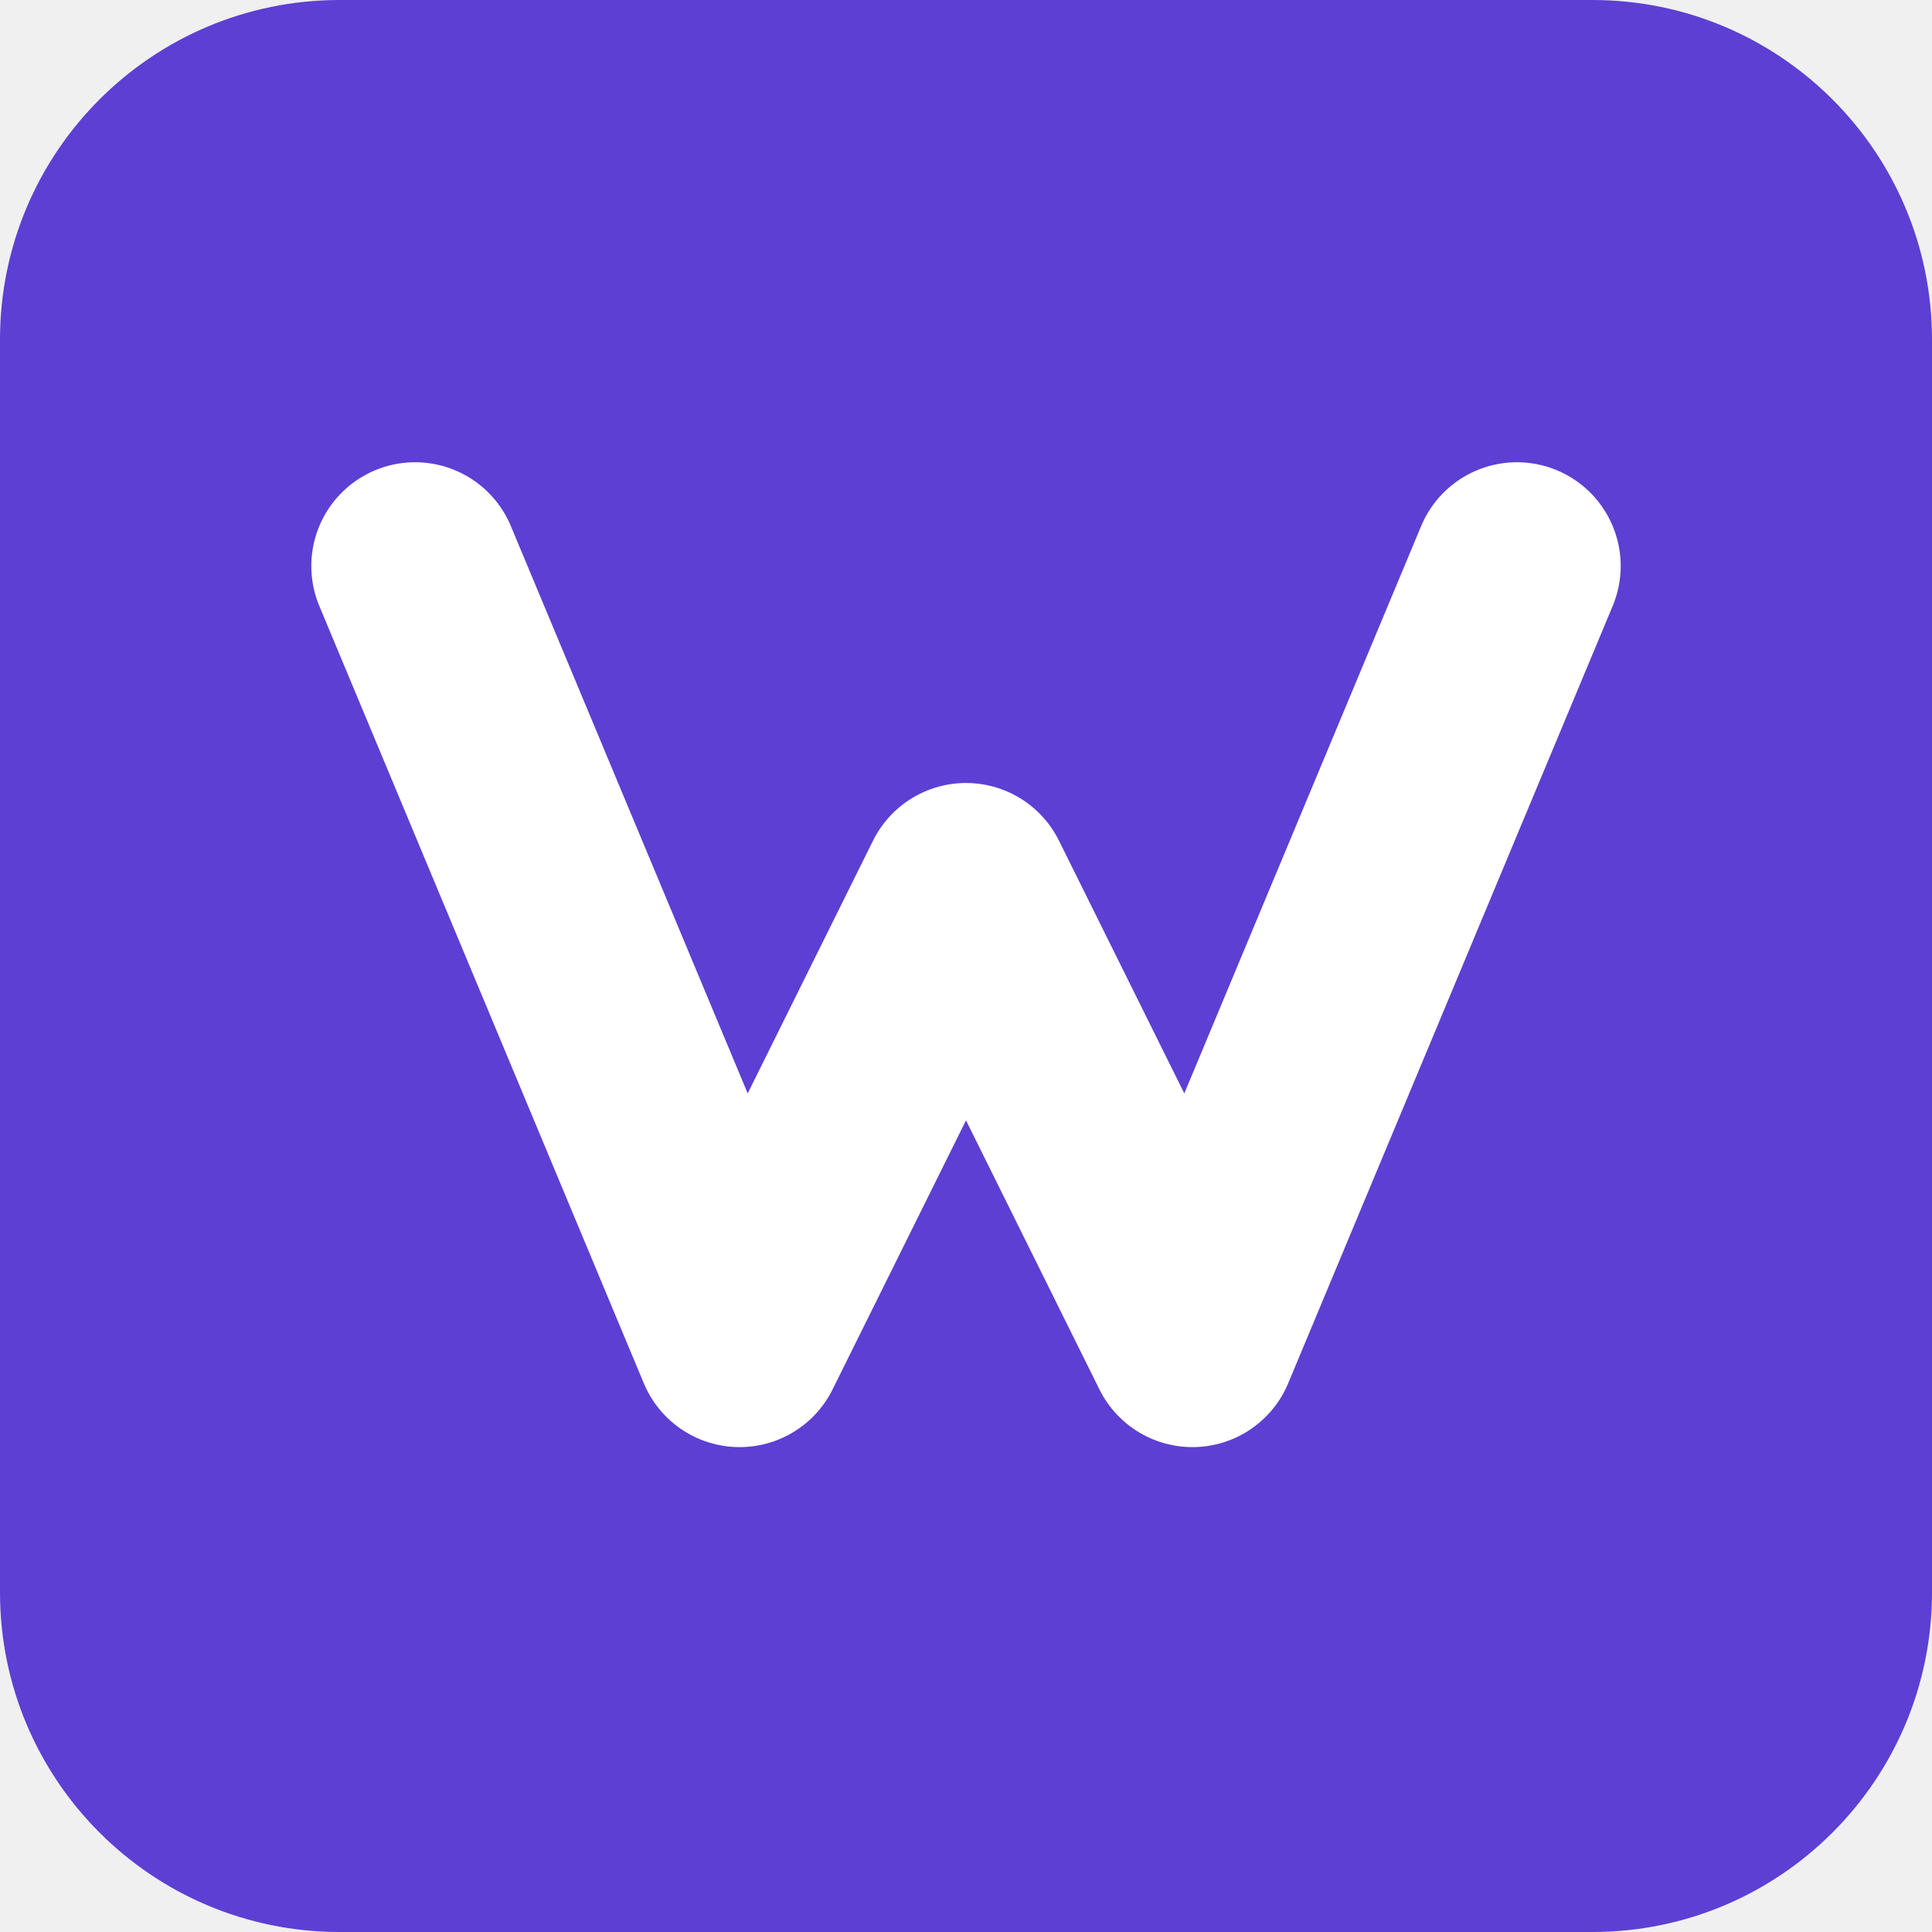
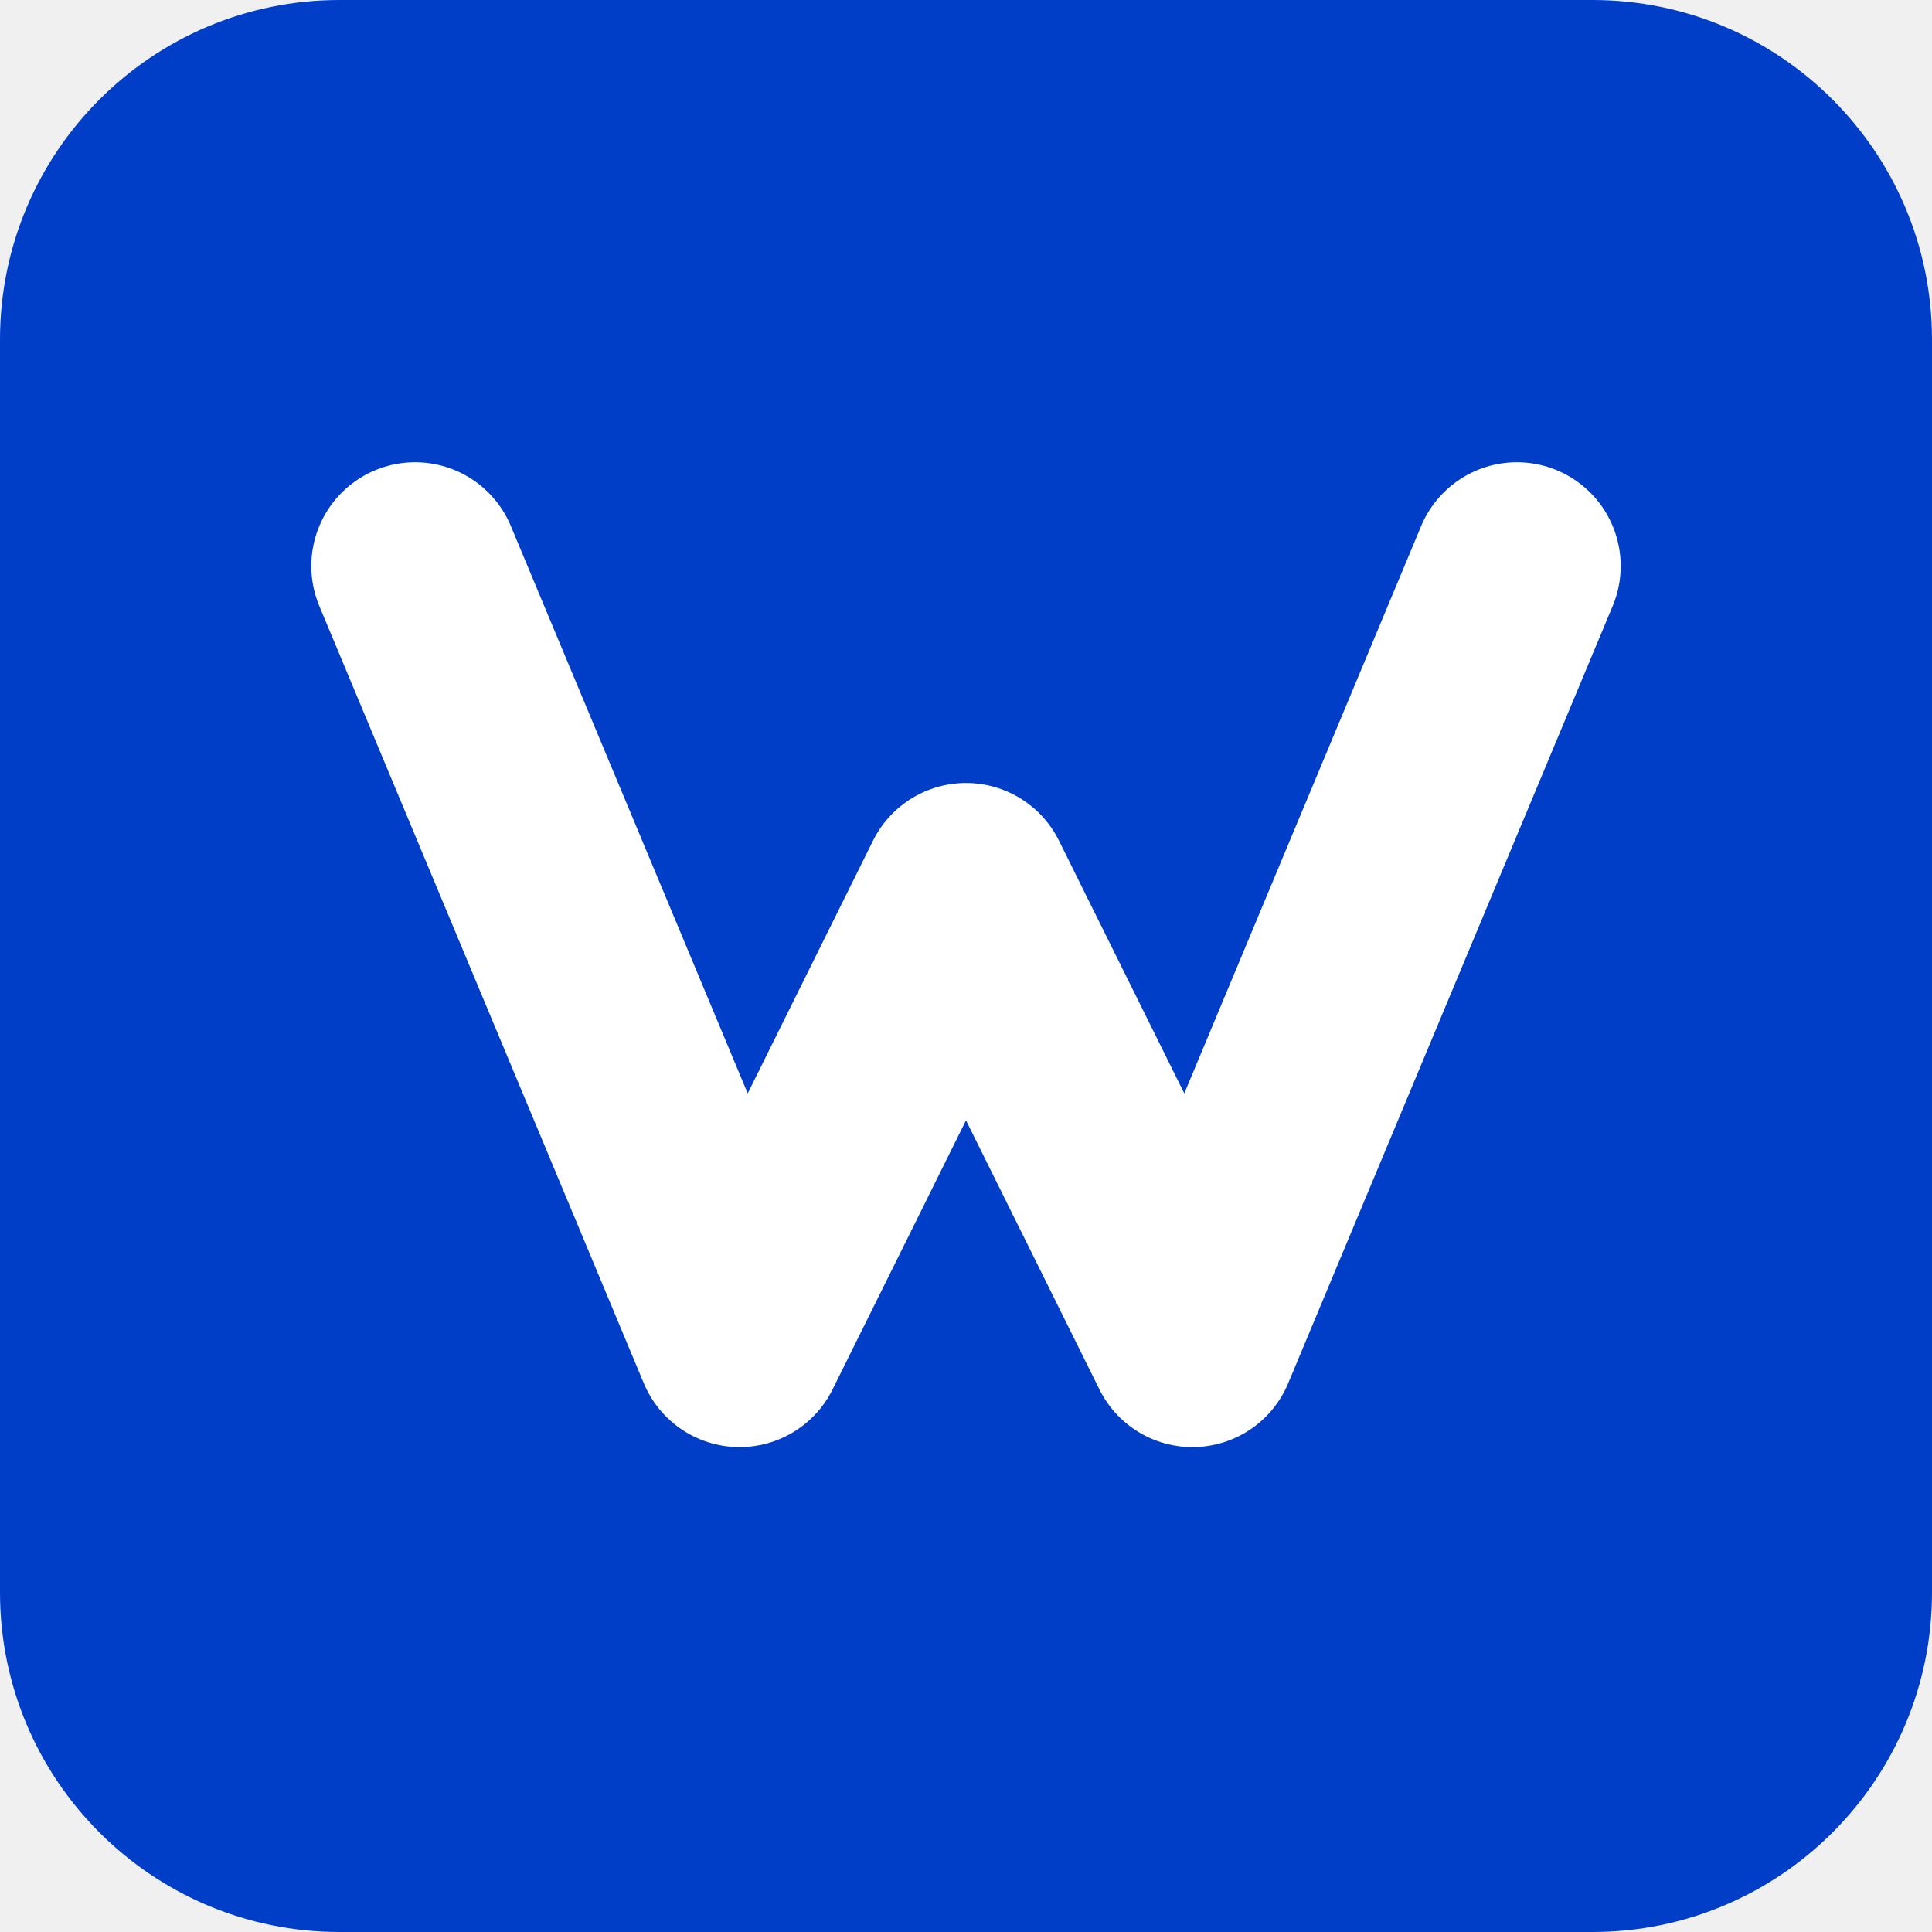
<svg xmlns="http://www.w3.org/2000/svg" viewBox="0 0 1024 1024" width="1024" height="1024">
-   <rect width="1024" height="1024" rx="180" ry="180" fill="#5D3FD3" />
+   <rect width="1024" height="1024" rx="180" ry="180" fill="#003EC7" />
  <path d="M 220 300 L 392 712 L 512 470 L 632 712 L 804 300" fill="none" stroke="#FFFFFF" stroke-width="110" stroke-linecap="round" stroke-linejoin="round" />
</svg>
